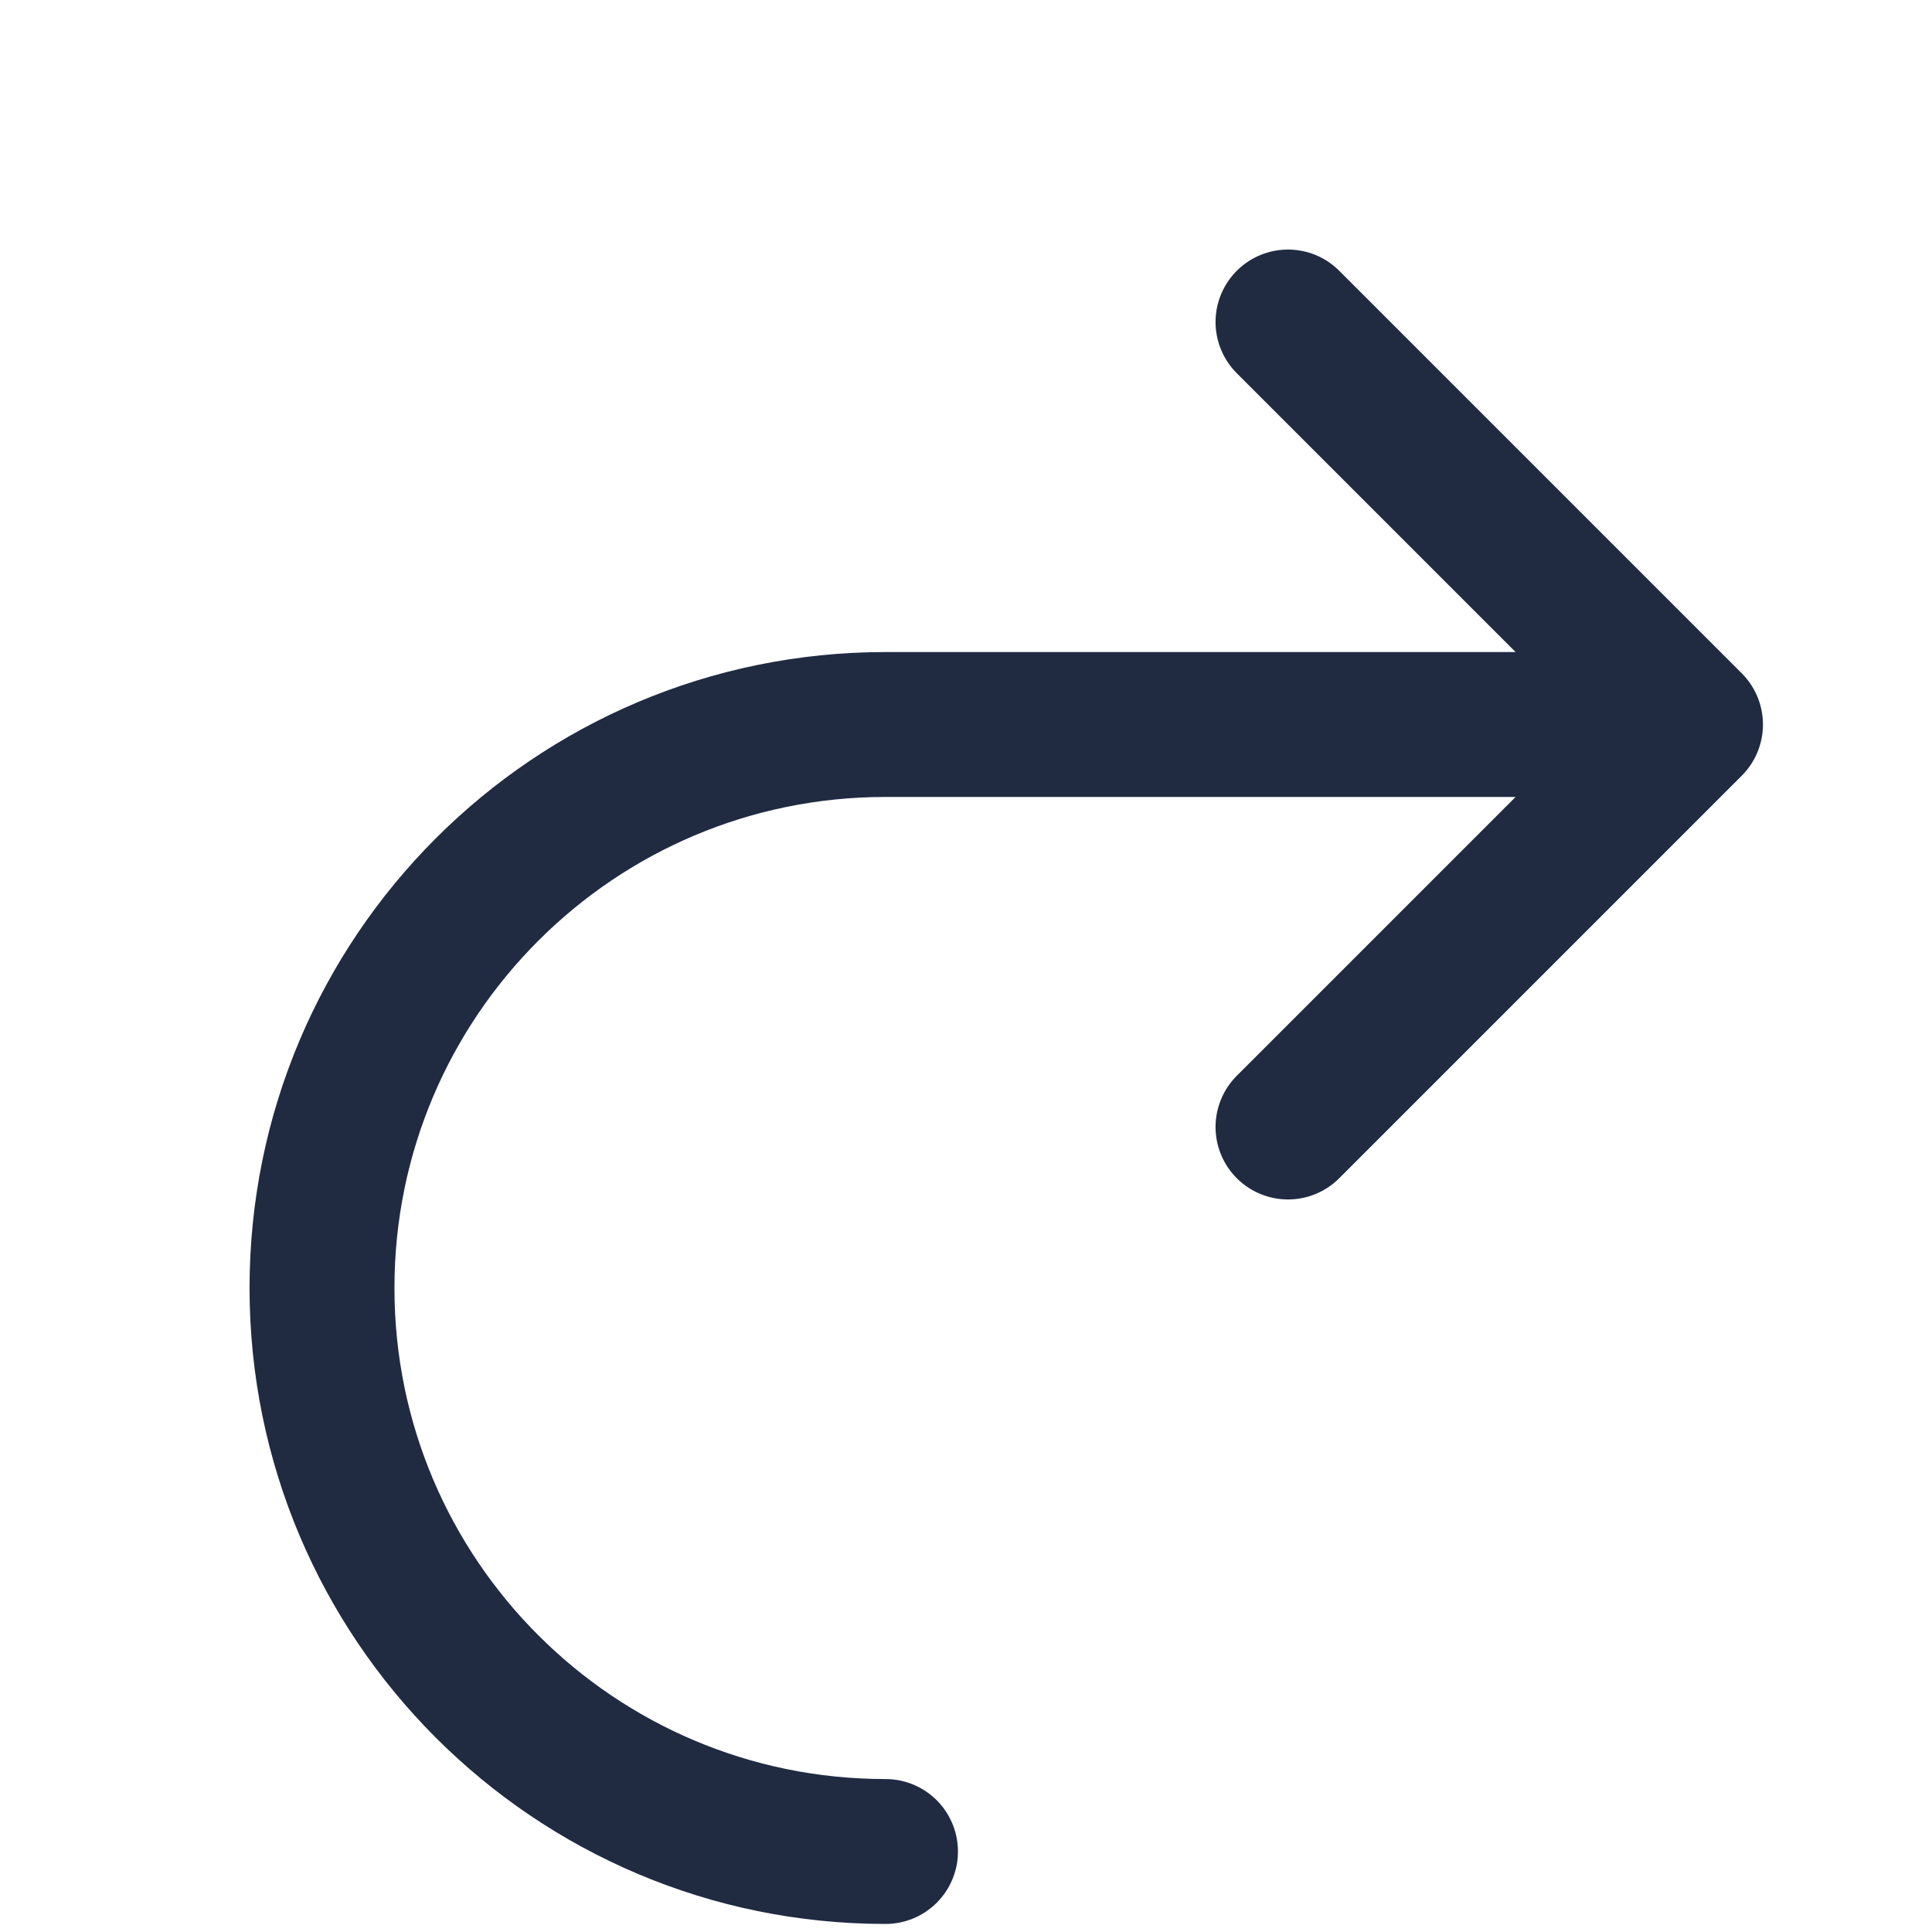
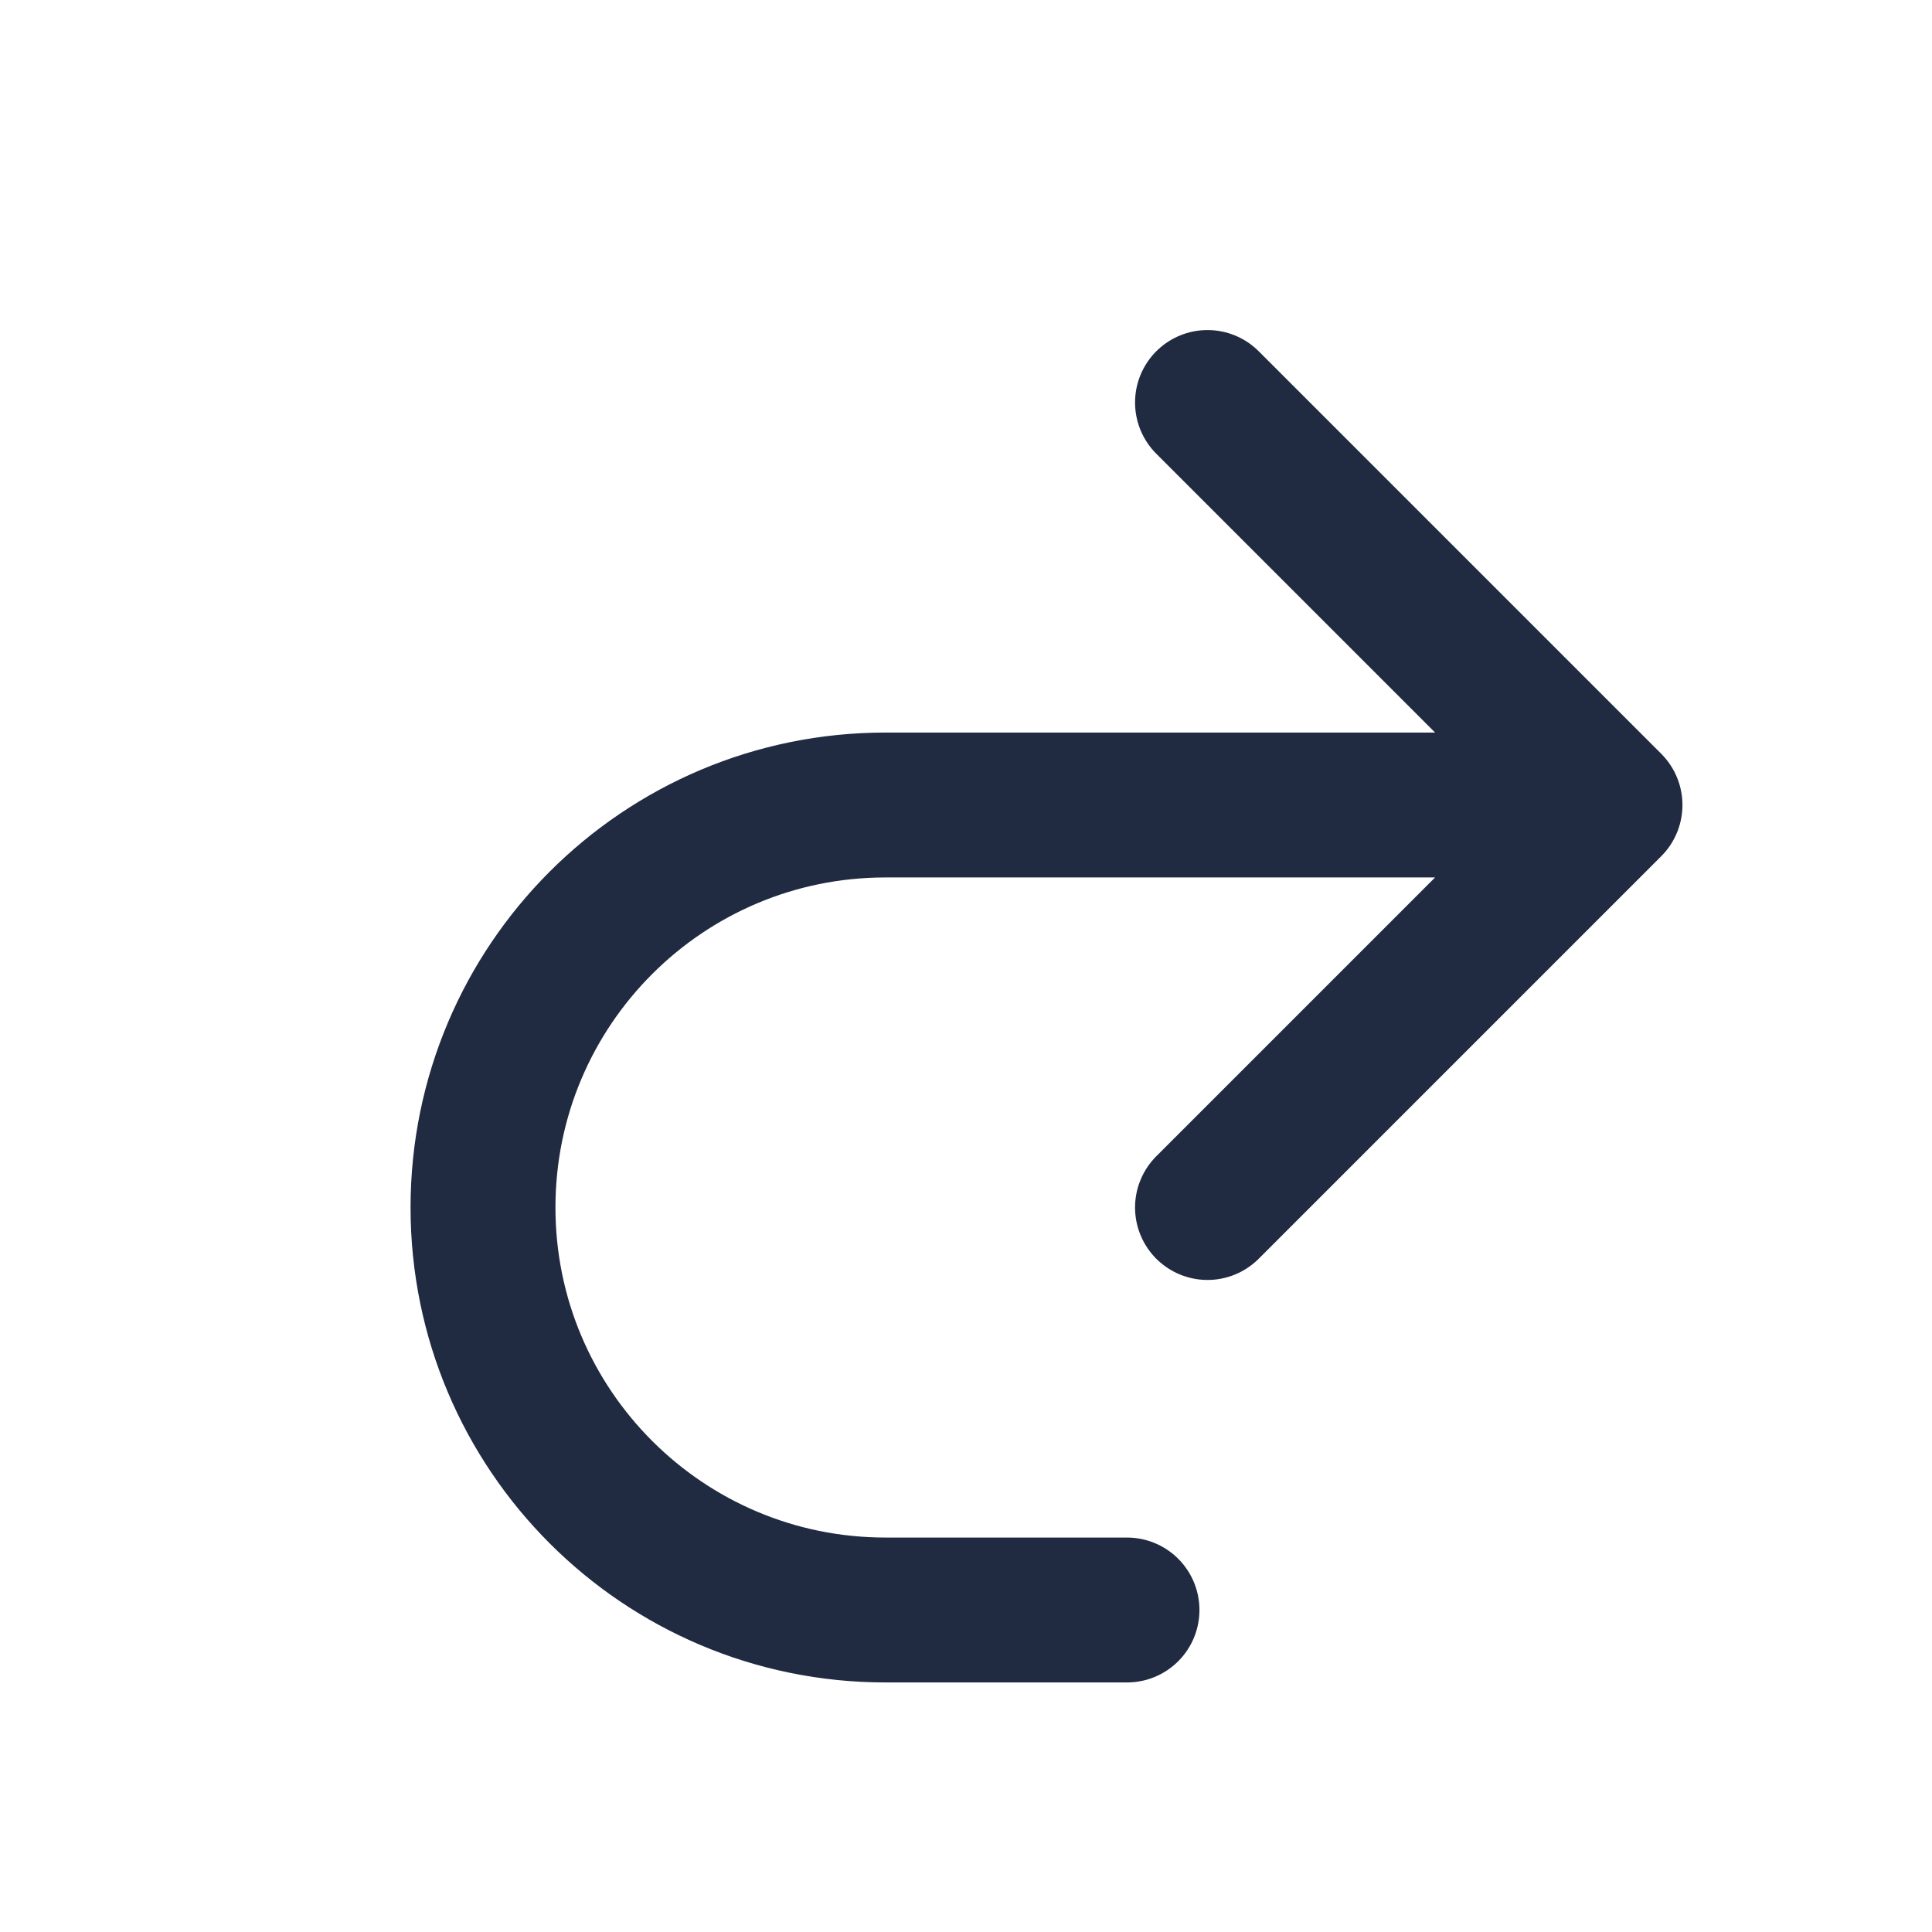
<svg xmlns="http://www.w3.org/2000/svg" viewBox="0 0 24 24" fill="none" stroke="#202b42" stroke-width="1.8" stroke-linecap="round" stroke-linejoin="round">
-   <path d="M16 4l5 5-5 5M21 9h-10a7 7 0 000 14" />
+   <path d="m15 5 5 5-5 5M20 10h-9a5 5 0 0 0 0 10h3" />
</svg>
